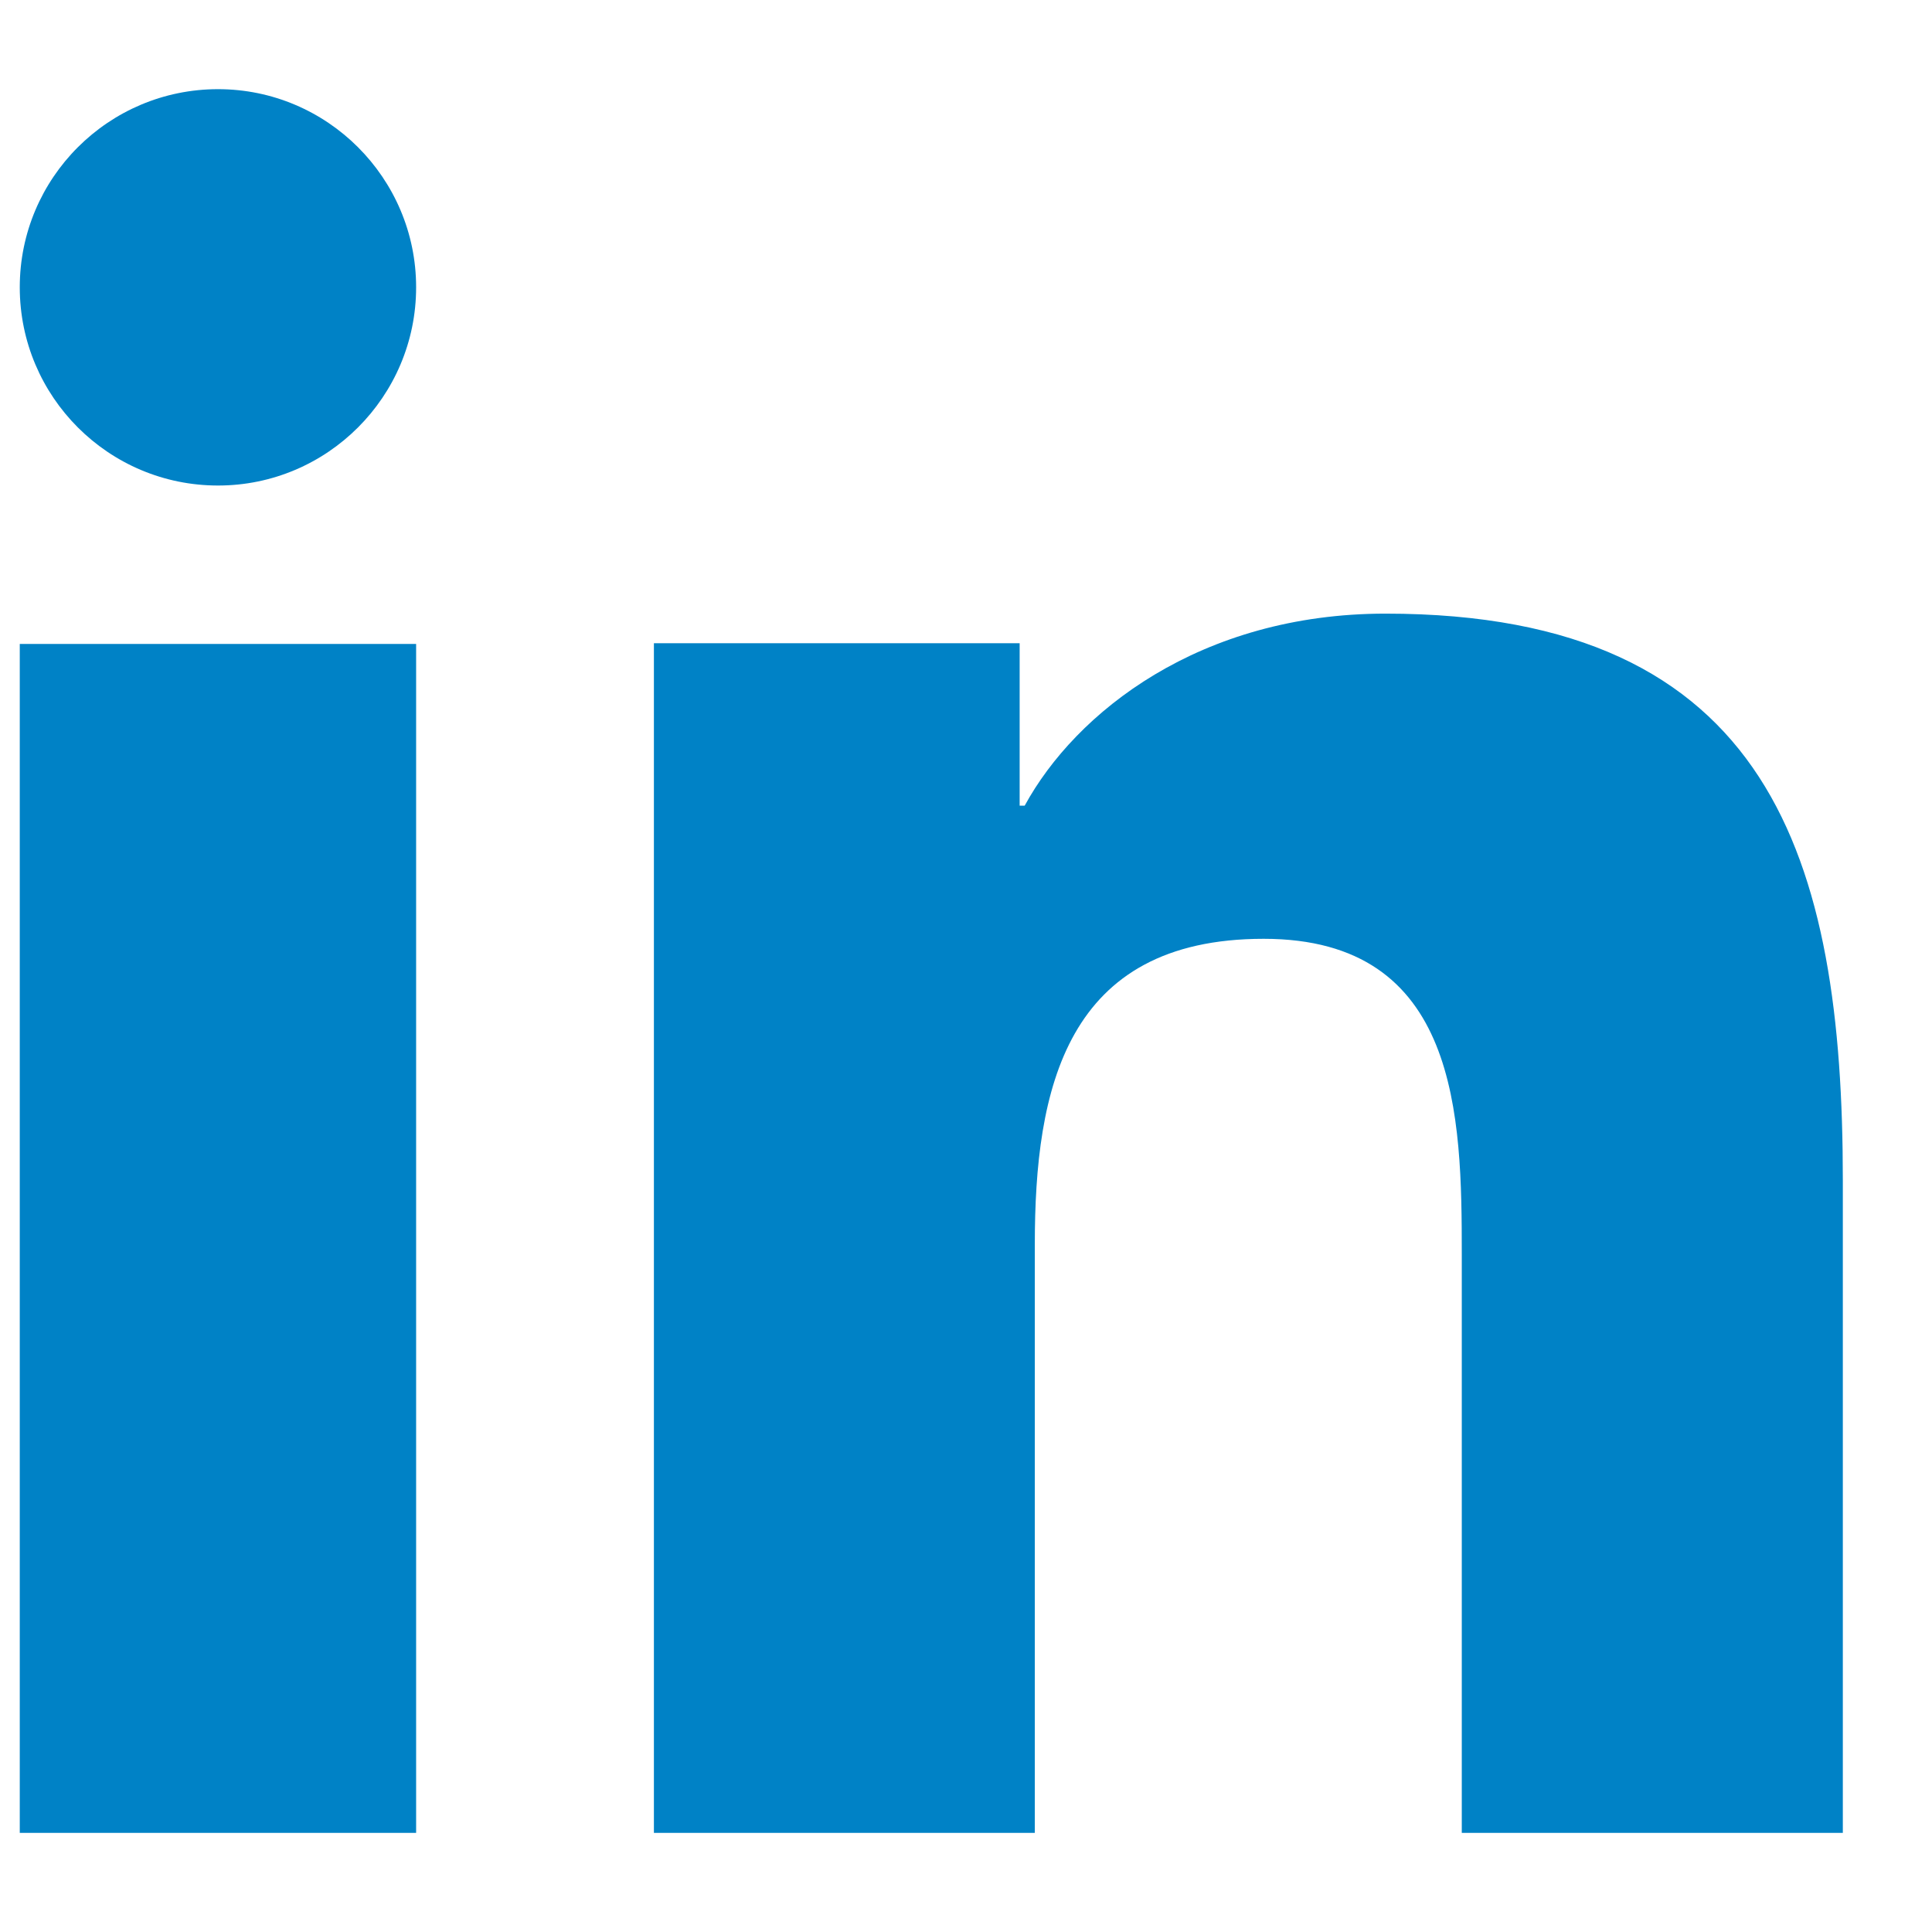
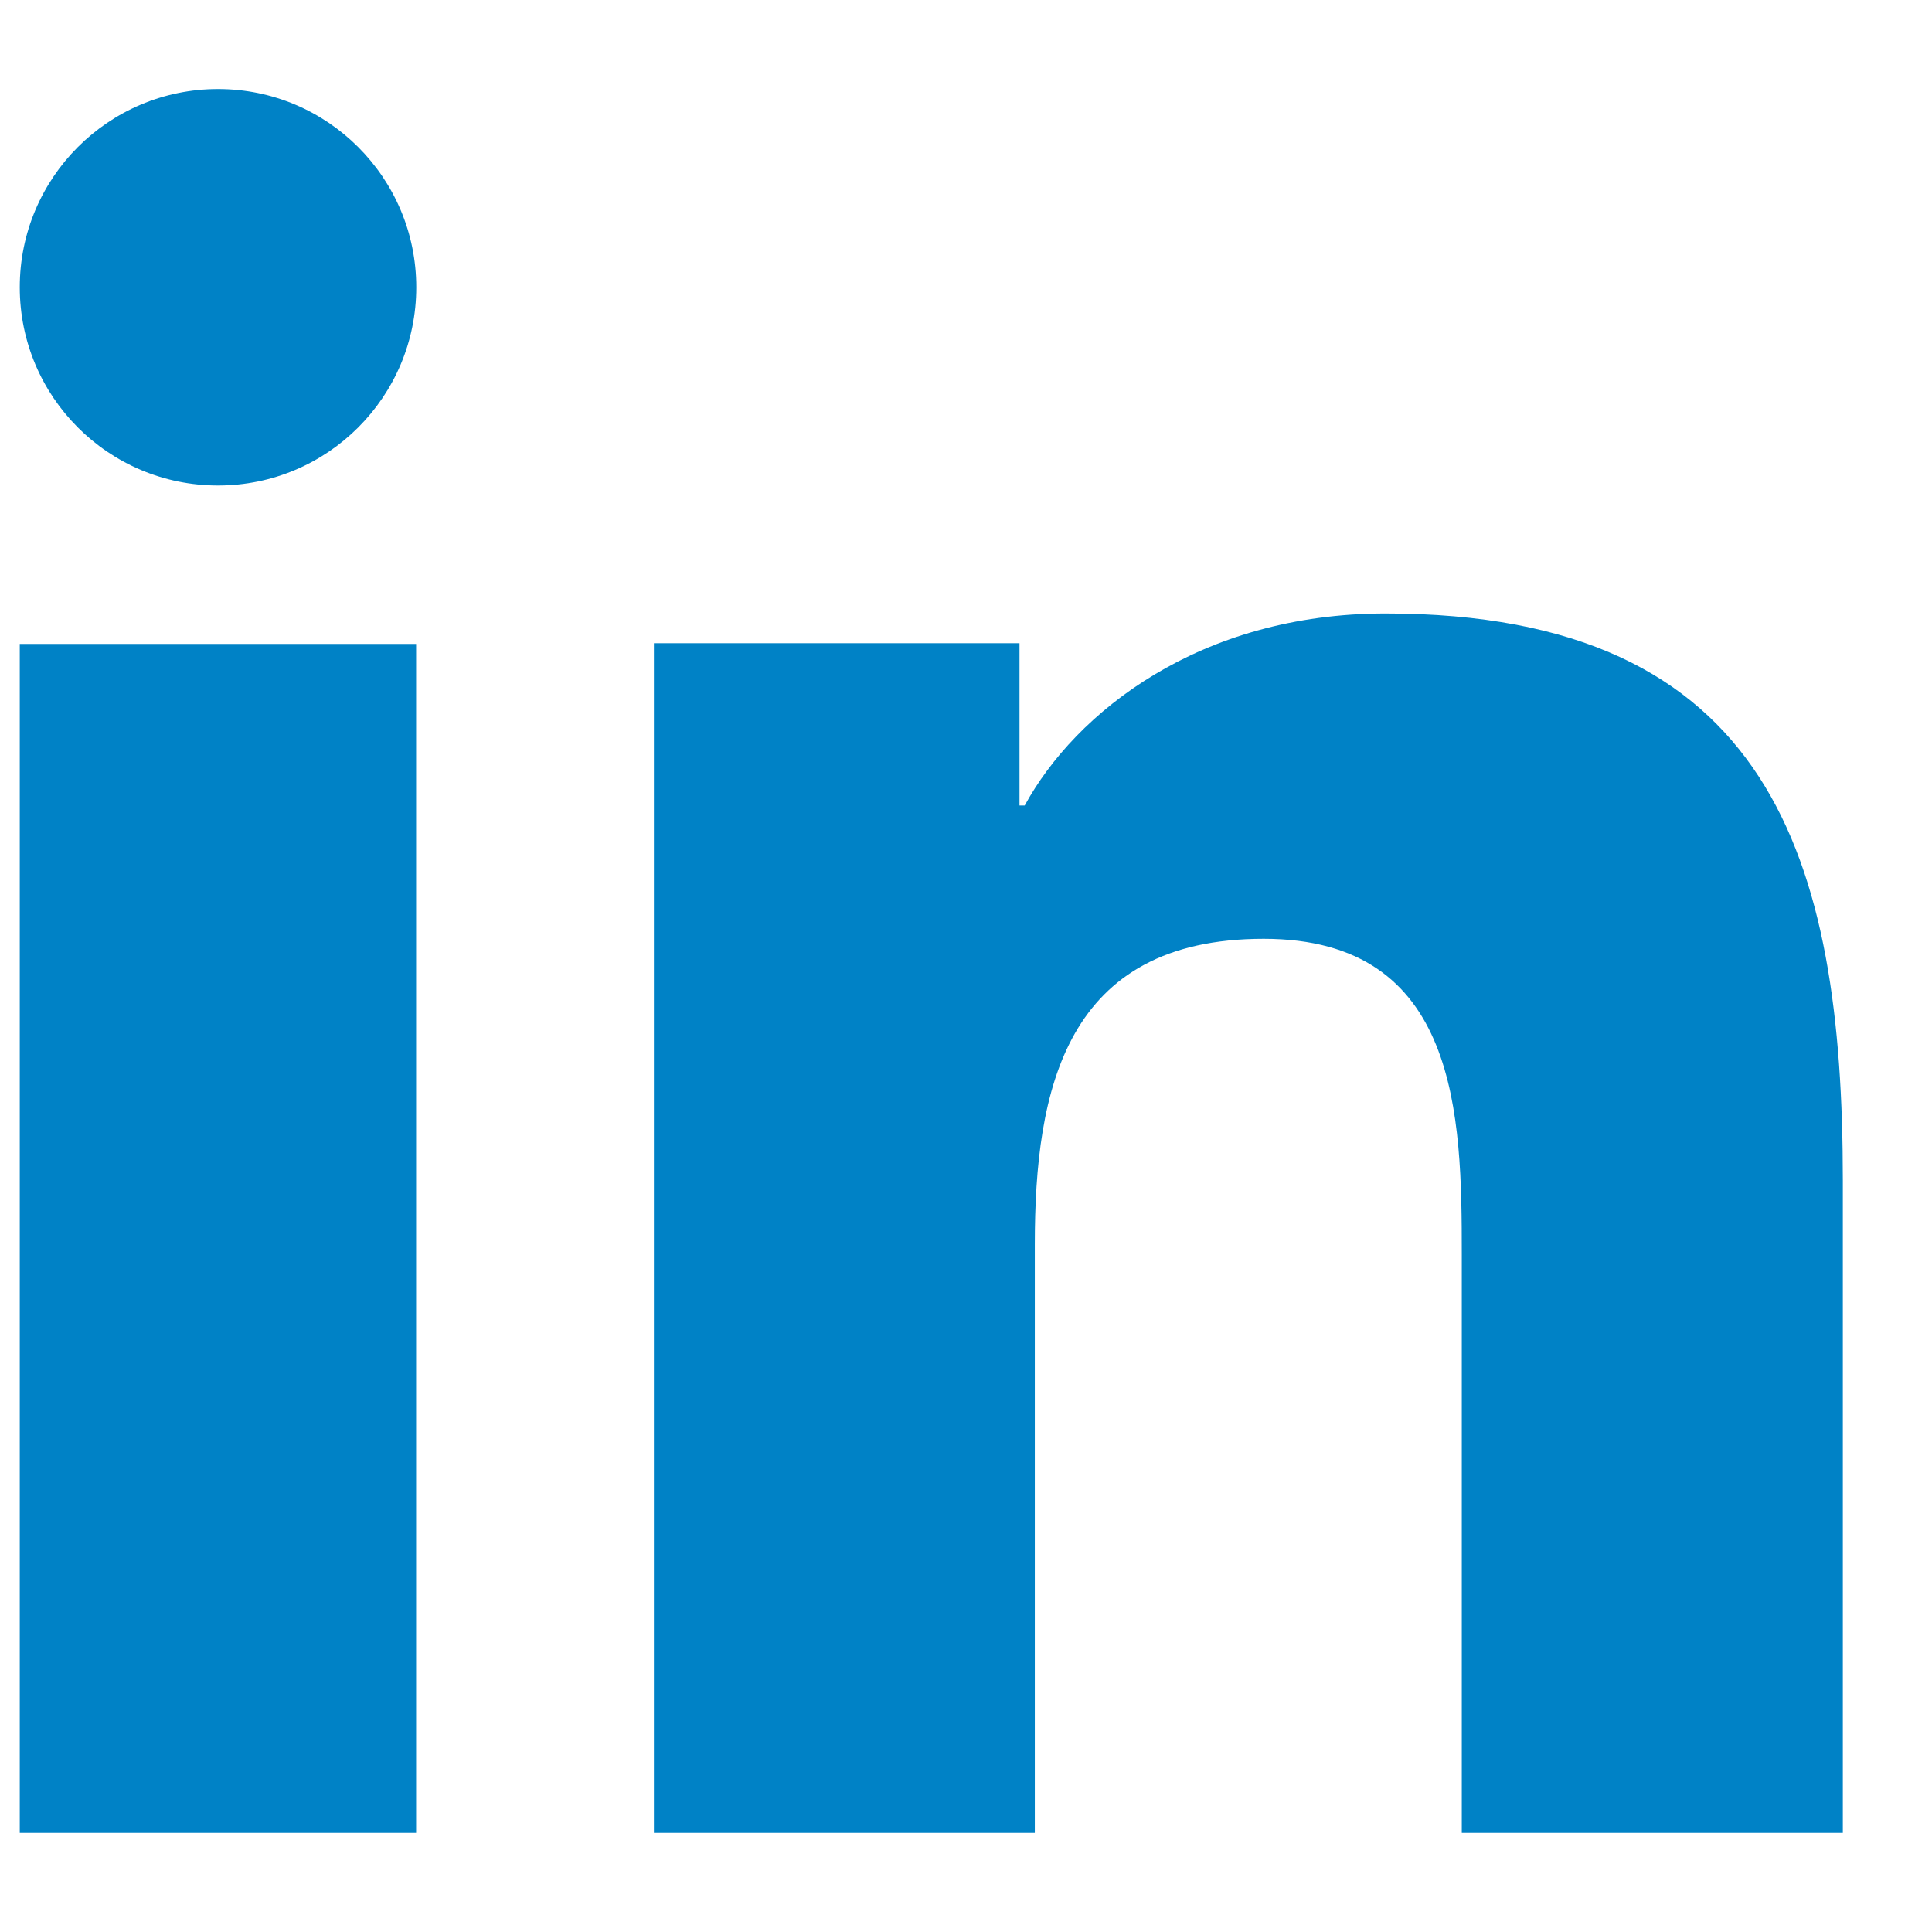
- <svg xmlns="http://www.w3.org/2000/svg" width="13" height="13" viewBox="0 0 13 13" fill="none">
-   <path d="M2.8 12.333H0.133V4.333H2.8V12.333ZM1.467 3.267C0.73 3.267 0.133 2.669 0.133 1.933C0.133 1.197 0.731 0.6 1.467 0.6C2.202 0.6 2.8 1.198 2.8 1.933C2.8 2.669 2.202 3.267 1.467 3.267ZM12.4 12.333H9.836V8.44C9.836 7.512 9.819 6.317 8.503 6.317C7.169 6.317 6.963 7.329 6.963 8.373V12.333H4.4V4.328H6.861V5.421H6.895C7.238 4.792 8.075 4.129 9.323 4.129C11.92 4.129 12.4 5.787 12.4 7.942C12.4 7.942 12.4 12.333 12.4 12.333Z" fill="#0082C6" />
+ <svg xmlns="http://www.w3.org/2000/svg" width="13" height="13" fill="none">
+   <path d="M2.8 12.333H.133v-8H2.8v8zM1.467 3.267a1.334 1.334 0 110-2.668 1.334 1.334 0 010 2.668zM12.4 12.333H9.836V8.44c0-.928-.017-2.123-1.333-2.123-1.334 0-1.54 1.012-1.54 2.056v3.96H4.4V4.328h2.46V5.42h.035c.343-.629 1.18-1.292 2.428-1.292 2.597 0 3.077 1.658 3.077 3.814v4.39z" fill="#0082C6" />
</svg>
